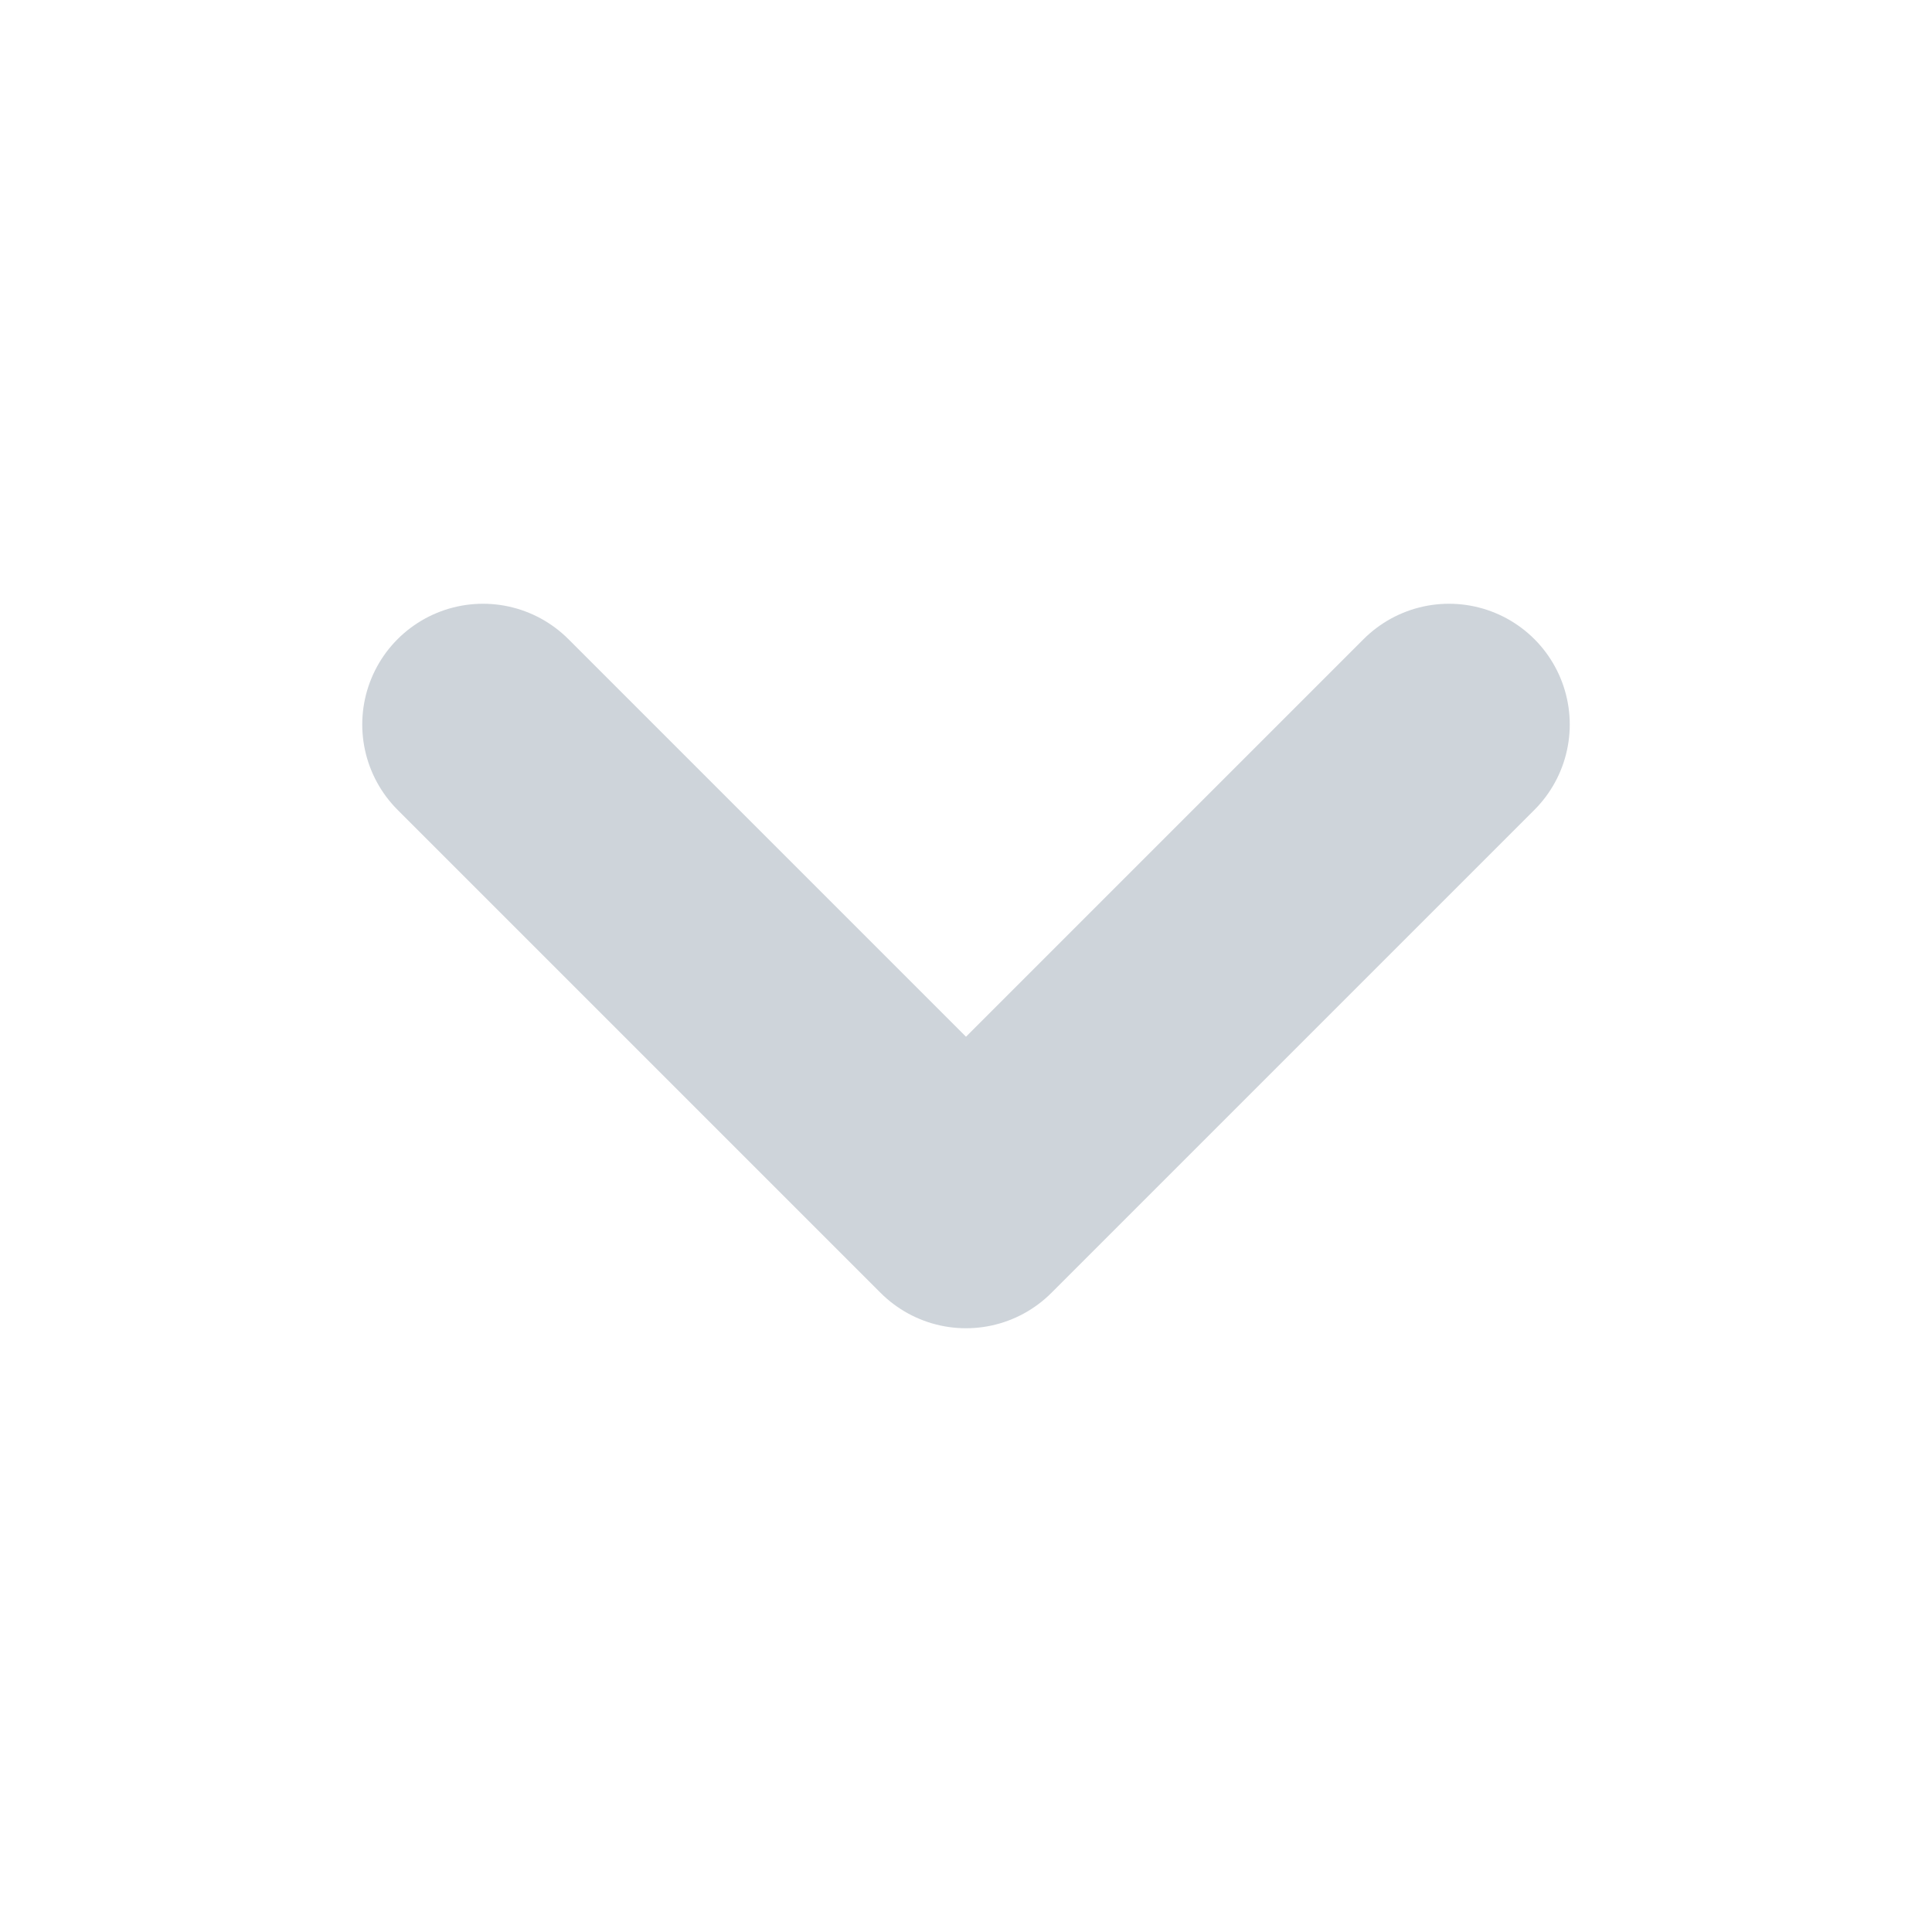
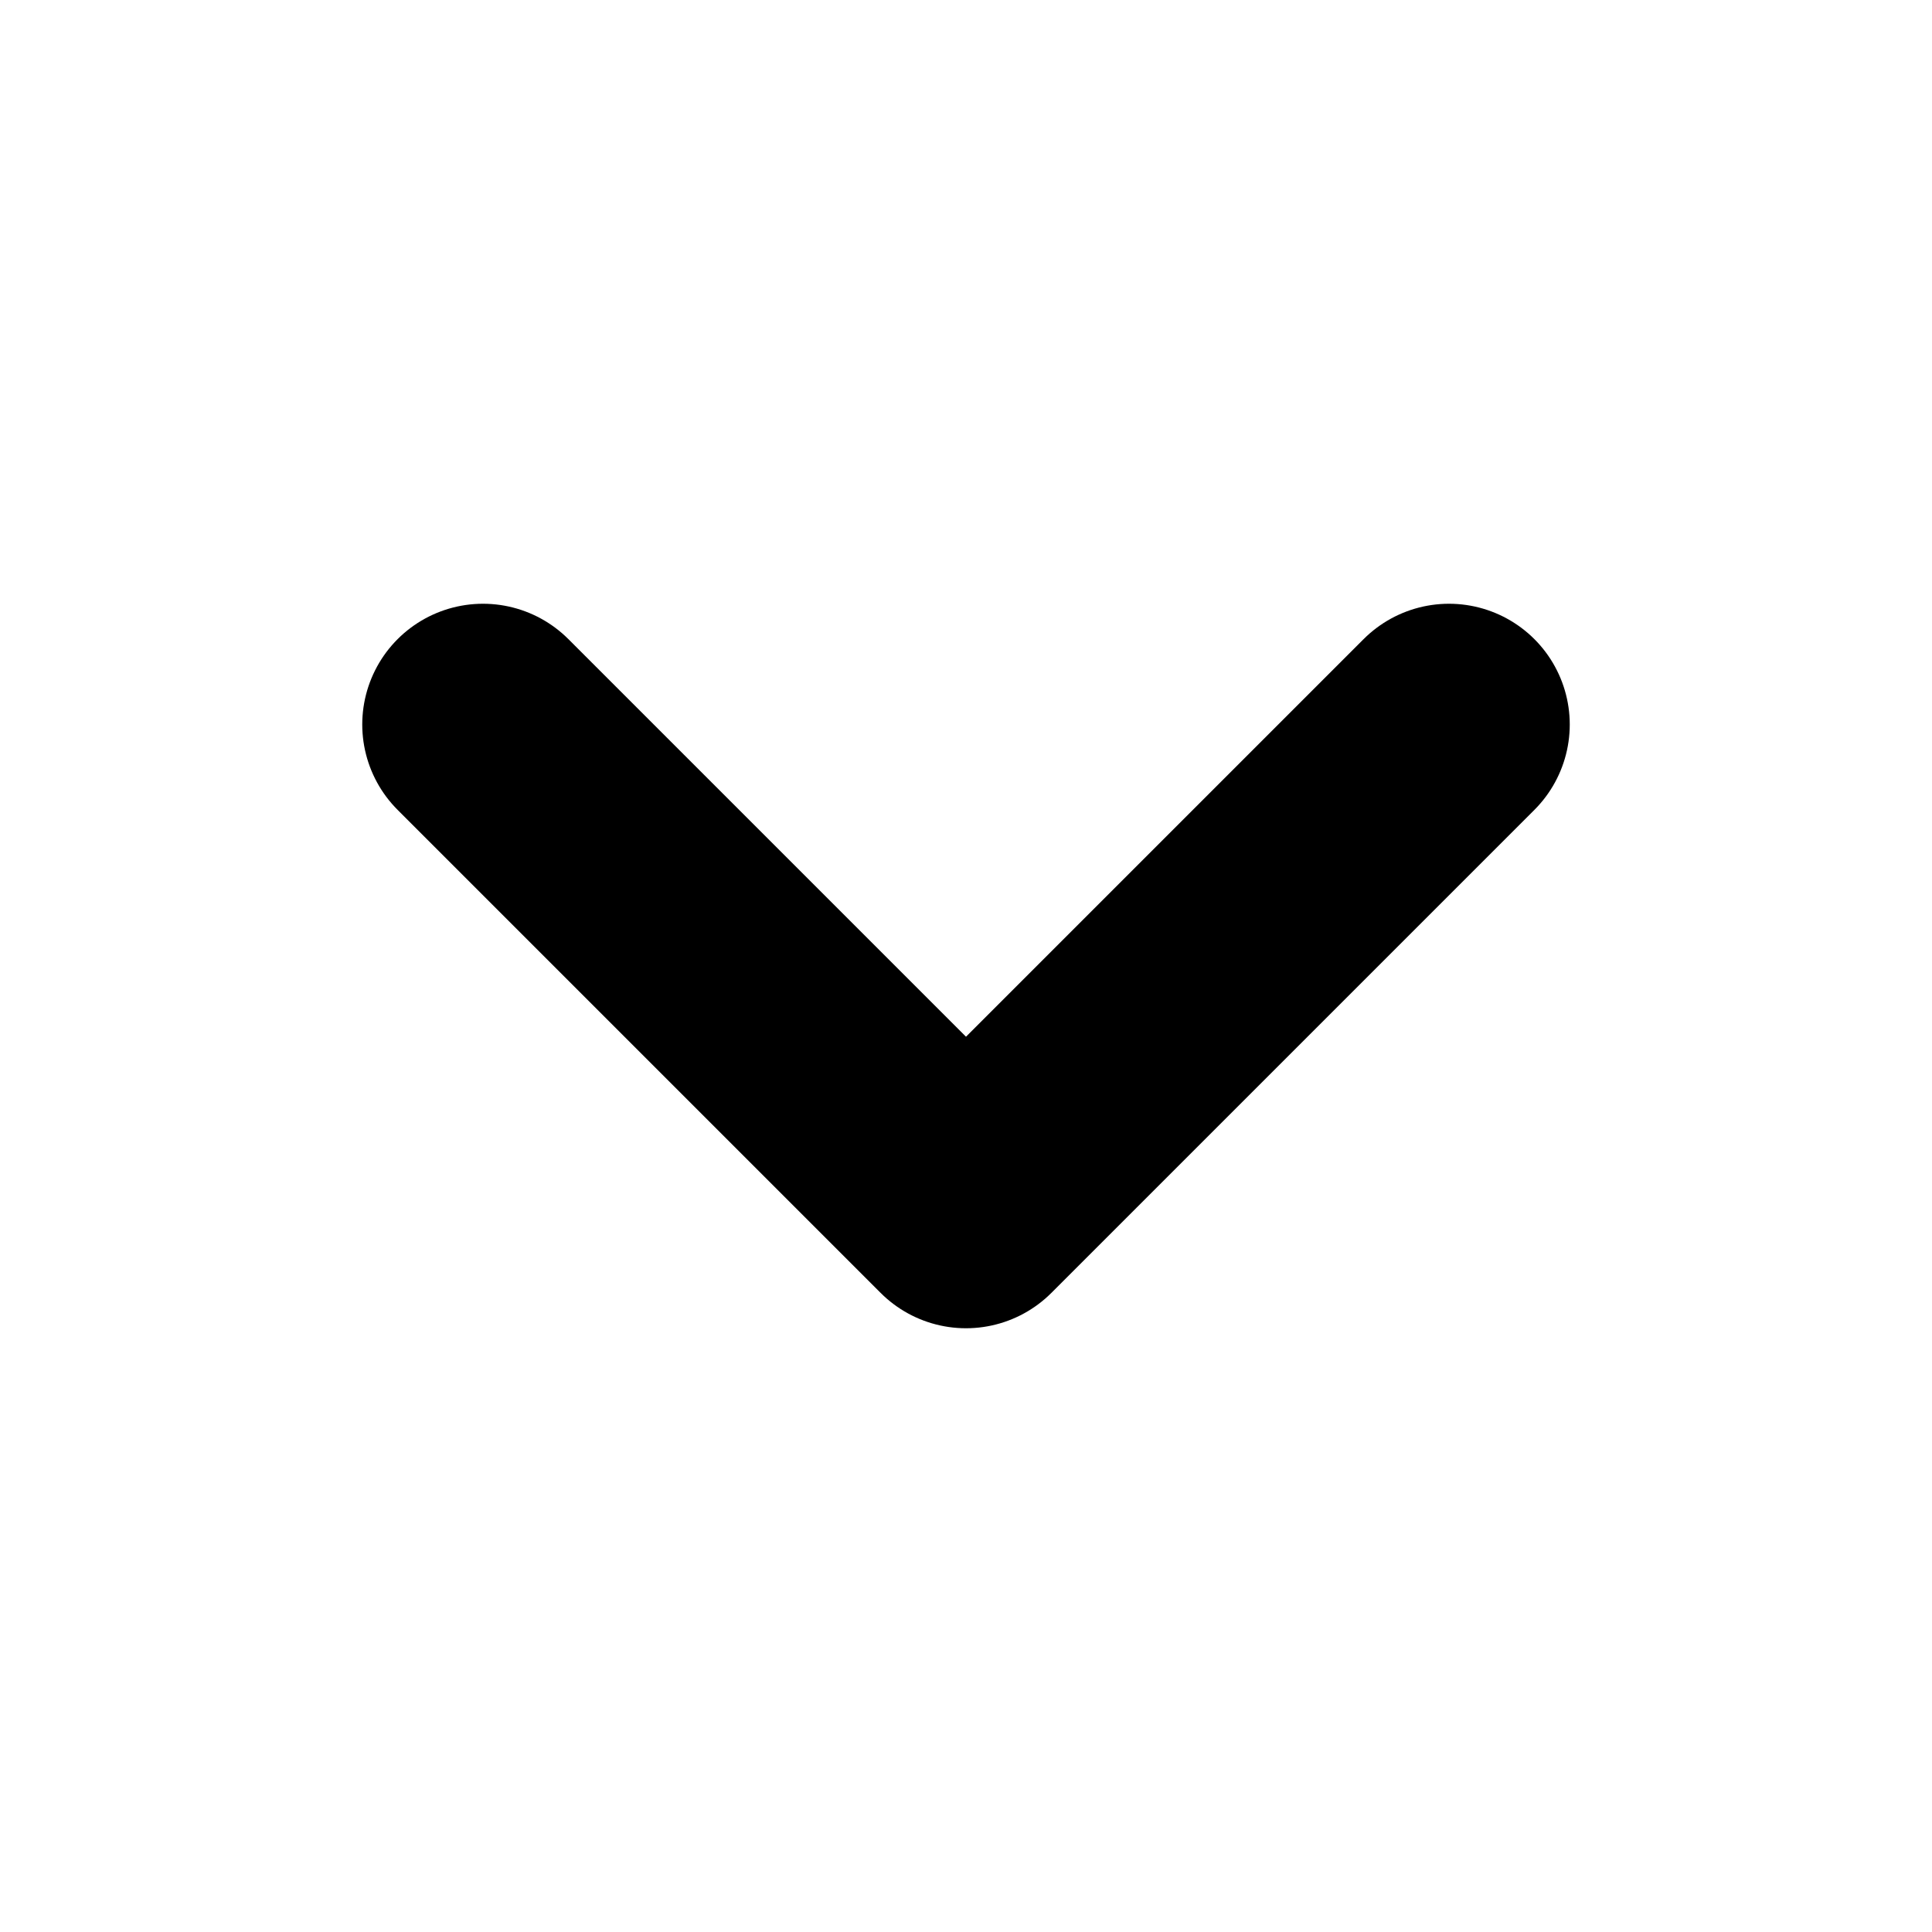
<svg xmlns="http://www.w3.org/2000/svg" width="16" height="16" viewBox="0 0 16 16" fill="none">
-   <path d="M4 6L8 10L12 6" stroke="#CED4DA" stroke-width="2" stroke-linecap="round" stroke-linejoin="round" />
+   <path d="M4 6L8 10L12 6" stroke="currentColor" stroke-width="2" stroke-linecap="round" stroke-linejoin="round" />
</svg>
